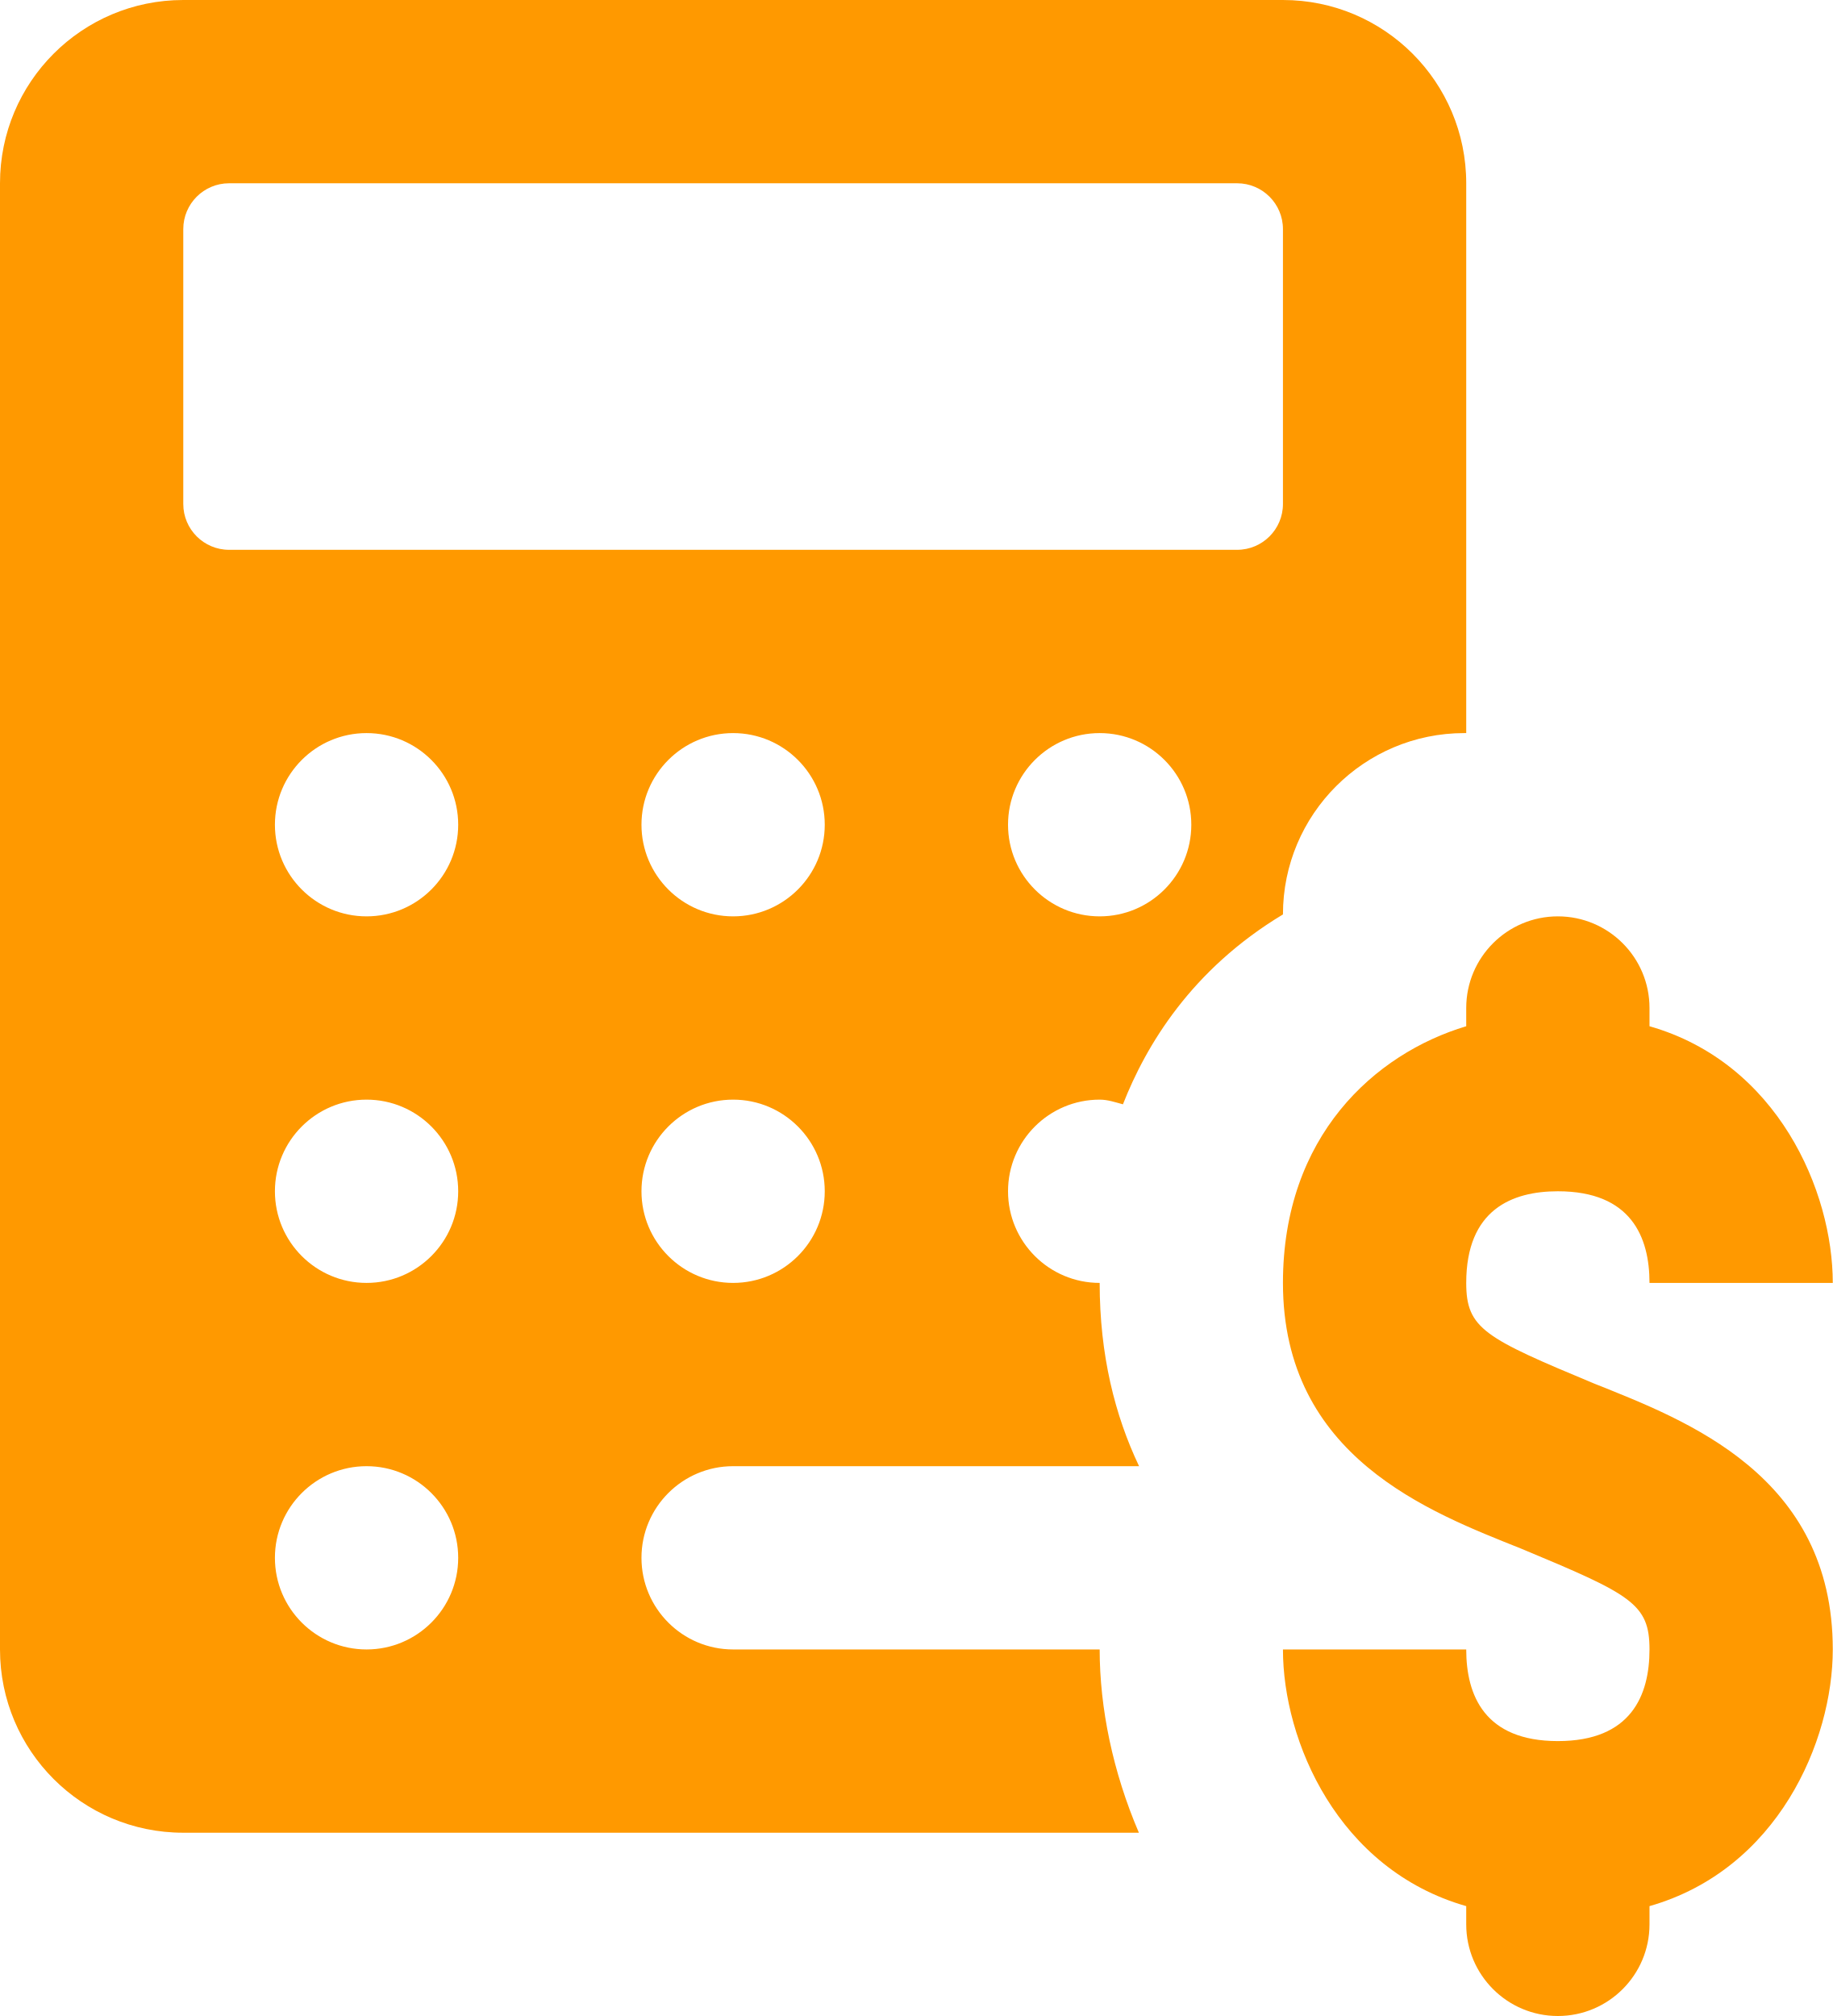
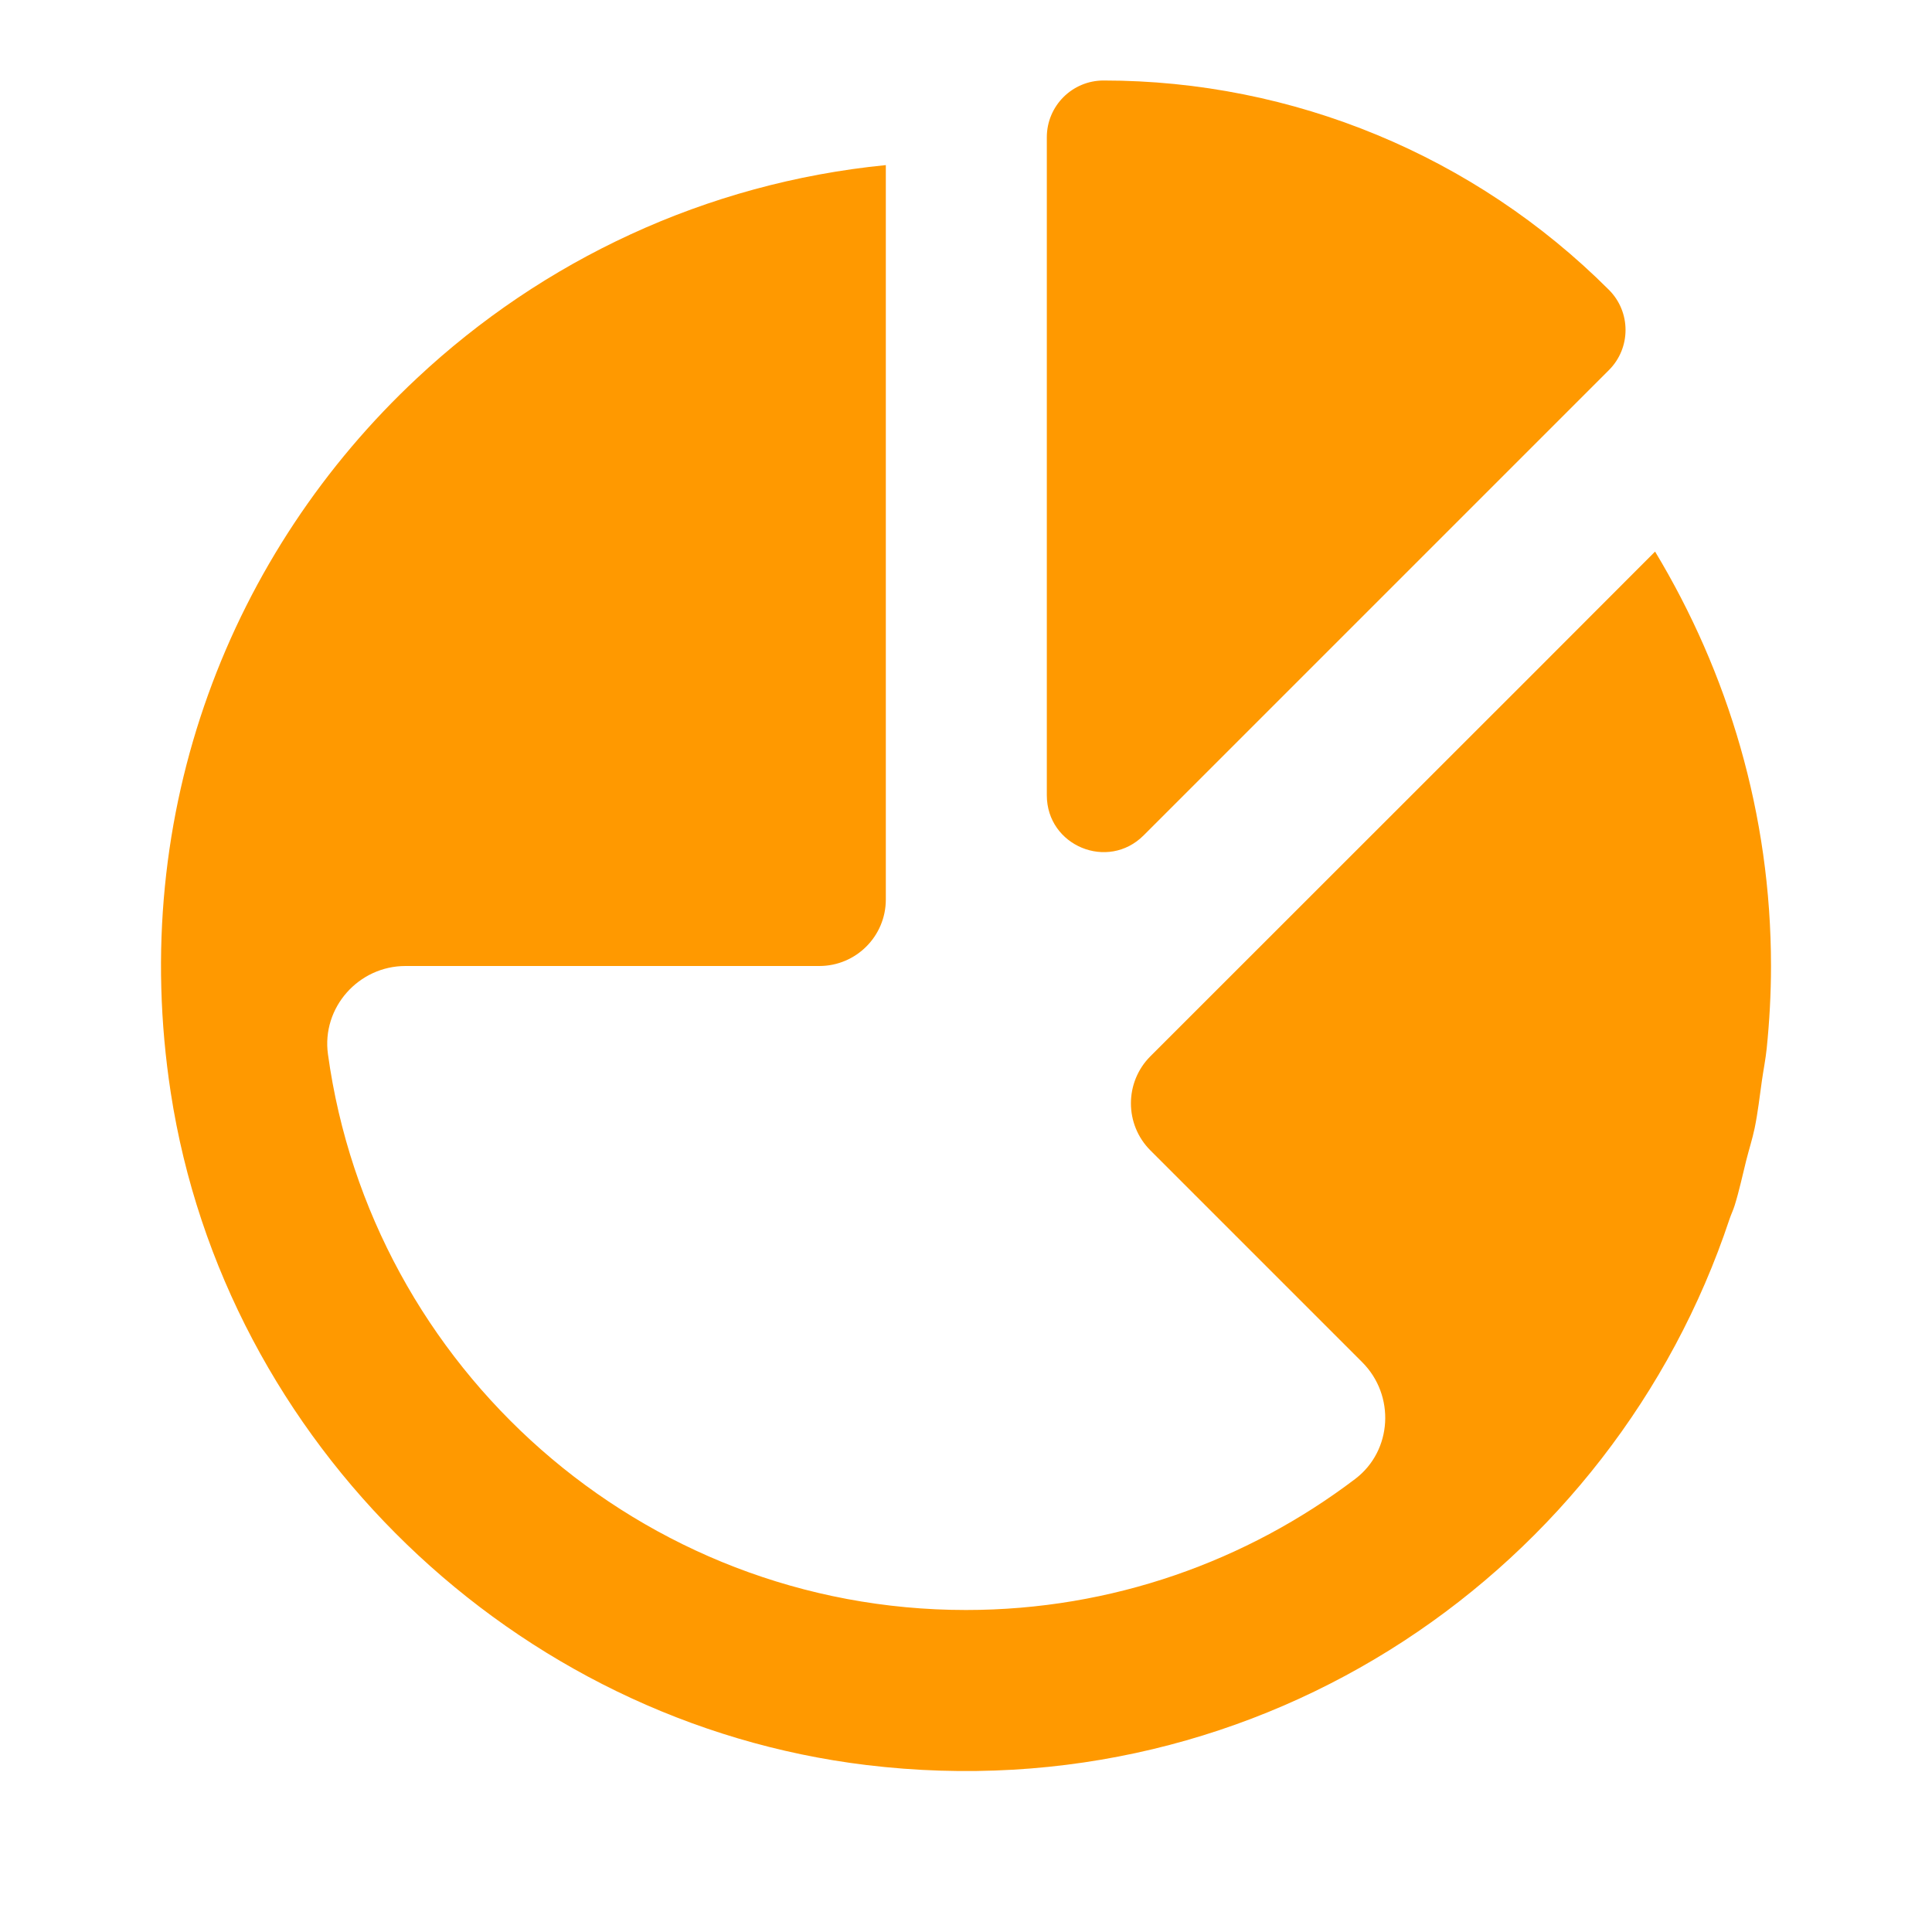
- <svg xmlns="http://www.w3.org/2000/svg" width="20" height="22" viewBox="0 0 20 22" fill="none">
-   <path d="M2 0C0.895 0 0 0.895 0 2V18C0 19.105 0.895 20 2 20H12.428C12.144 19.337 12 18.641 12 18H8C7.448 18 7 17.552 7 17C7 16.448 7.448 16 8 16H12H12.43C12.166 15.446 12 14.786 12 14C11.448 14 11 13.552 11 13C11 12.448 11.448 12 12 12C12.09 12 12.171 12.029 12.254 12.051C12.505 11.41 12.999 10.581 14 9.979C14 8.887 14.886 8 15.979 8H16V2C16 0.895 15.105 0 14 0H2ZM2.5 2H13.5C13.776 2 14 2.224 14 2.5V5.5C14 5.776 13.776 6 13.5 6H2.5C2.224 6 2 5.776 2 5.5V2.5C2 2.224 2.224 2 2.5 2ZM4 8C4.552 8 5 8.448 5 9C5 9.552 4.552 10 4 10C3.448 10 3 9.552 3 9C3 8.448 3.448 8 4 8ZM8 8C8.552 8 9 8.448 9 9C9 9.552 8.552 10 8 10C7.448 10 7 9.552 7 9C7 8.448 7.448 8 8 8ZM12 8C12.552 8 13 8.448 13 9C13 9.552 12.552 10 12 10C11.448 10 11 9.552 11 9C11 8.448 11.448 8 12 8ZM17 10C16.448 10 16 10.448 16 11V11.199C15 11.499 14 12.4 14 14C14 15.9 15.6 16.5 16.6 16.9C17.8 17.4 18 17.5 18 18C18 18.5 17.8 19 17 19C16.2 19 16 18.5 16 18H14C14 19 14.6 20.401 16 20.801V21C16 21.552 16.448 22 17 22C17.552 22 18 21.552 18 21V20.801C19.4 20.401 20 19 20 18C20 16.1 18.4 15.5 17.4 15.1C16.2 14.6 16 14.5 16 14C16 13.2 16.5 13 17 13C17.8 13 18 13.5 18 14H19H20C20 13 19.4 11.599 18 11.199V11C18 10.448 17.552 10 17 10ZM4 12C4.552 12 5 12.448 5 13C5 13.552 4.552 14 4 14C3.448 14 3 13.552 3 13C3 12.448 3.448 12 4 12ZM8 12C8.552 12 9 12.448 9 13C9 13.552 8.552 14 8 14C7.448 14 7 13.552 7 13C7 12.448 7.448 12 8 12ZM4 16C4.552 16 5 16.448 5 17C5 17.552 4.552 18 4 18C3.448 18 3 17.552 3 17C3 16.448 3.448 16 4 16Z" fill="#FF9900" />
+ <svg xmlns="http://www.w3.org/2000/svg" width="24" height="24" viewBox="0 0 24 24" fill="none">
+   <path d="M13.709 1C13.319 1 13.004 1.316 13.004 1.705V9.879C13.004 10.508 13.763 10.822 14.207 10.377L19.986 4.598C20.262 4.323 20.262 3.875 19.986 3.6L19.984 3.598C18.319 1.935 16.063 1 13.709 1ZM11.004 2.051C8.761 2.273 6.739 3.239 5.183 4.695C2.876 6.848 1.584 10.073 2.121 13.572C2.79 17.928 6.389 21.397 10.764 21.926C15.703 22.522 20.039 19.489 21.484 15.146C21.504 15.086 21.531 15.032 21.549 14.973C21.605 14.793 21.645 14.605 21.691 14.42C21.725 14.284 21.768 14.152 21.797 14.014C21.837 13.82 21.859 13.621 21.887 13.424C21.906 13.29 21.933 13.158 21.947 13.021C21.981 12.685 22 12.345 22 12C22 10.114 21.467 8.357 20.56 6.852L20.543 6.869L19.096 8.318L14.291 13.121C13.968 13.444 13.968 13.968 14.291 14.291L16.922 16.922C17.333 17.333 17.298 18.019 16.836 18.371C15.491 19.392 13.815 20 12 20C7.961 20 4.61 16.991 4.074 13.096C3.994 12.518 4.453 12 5.037 12H10.178C10.634 12 11.004 11.63 11.004 11.174V4.068V2.051Z" fill="#FF9900" />
</svg>
